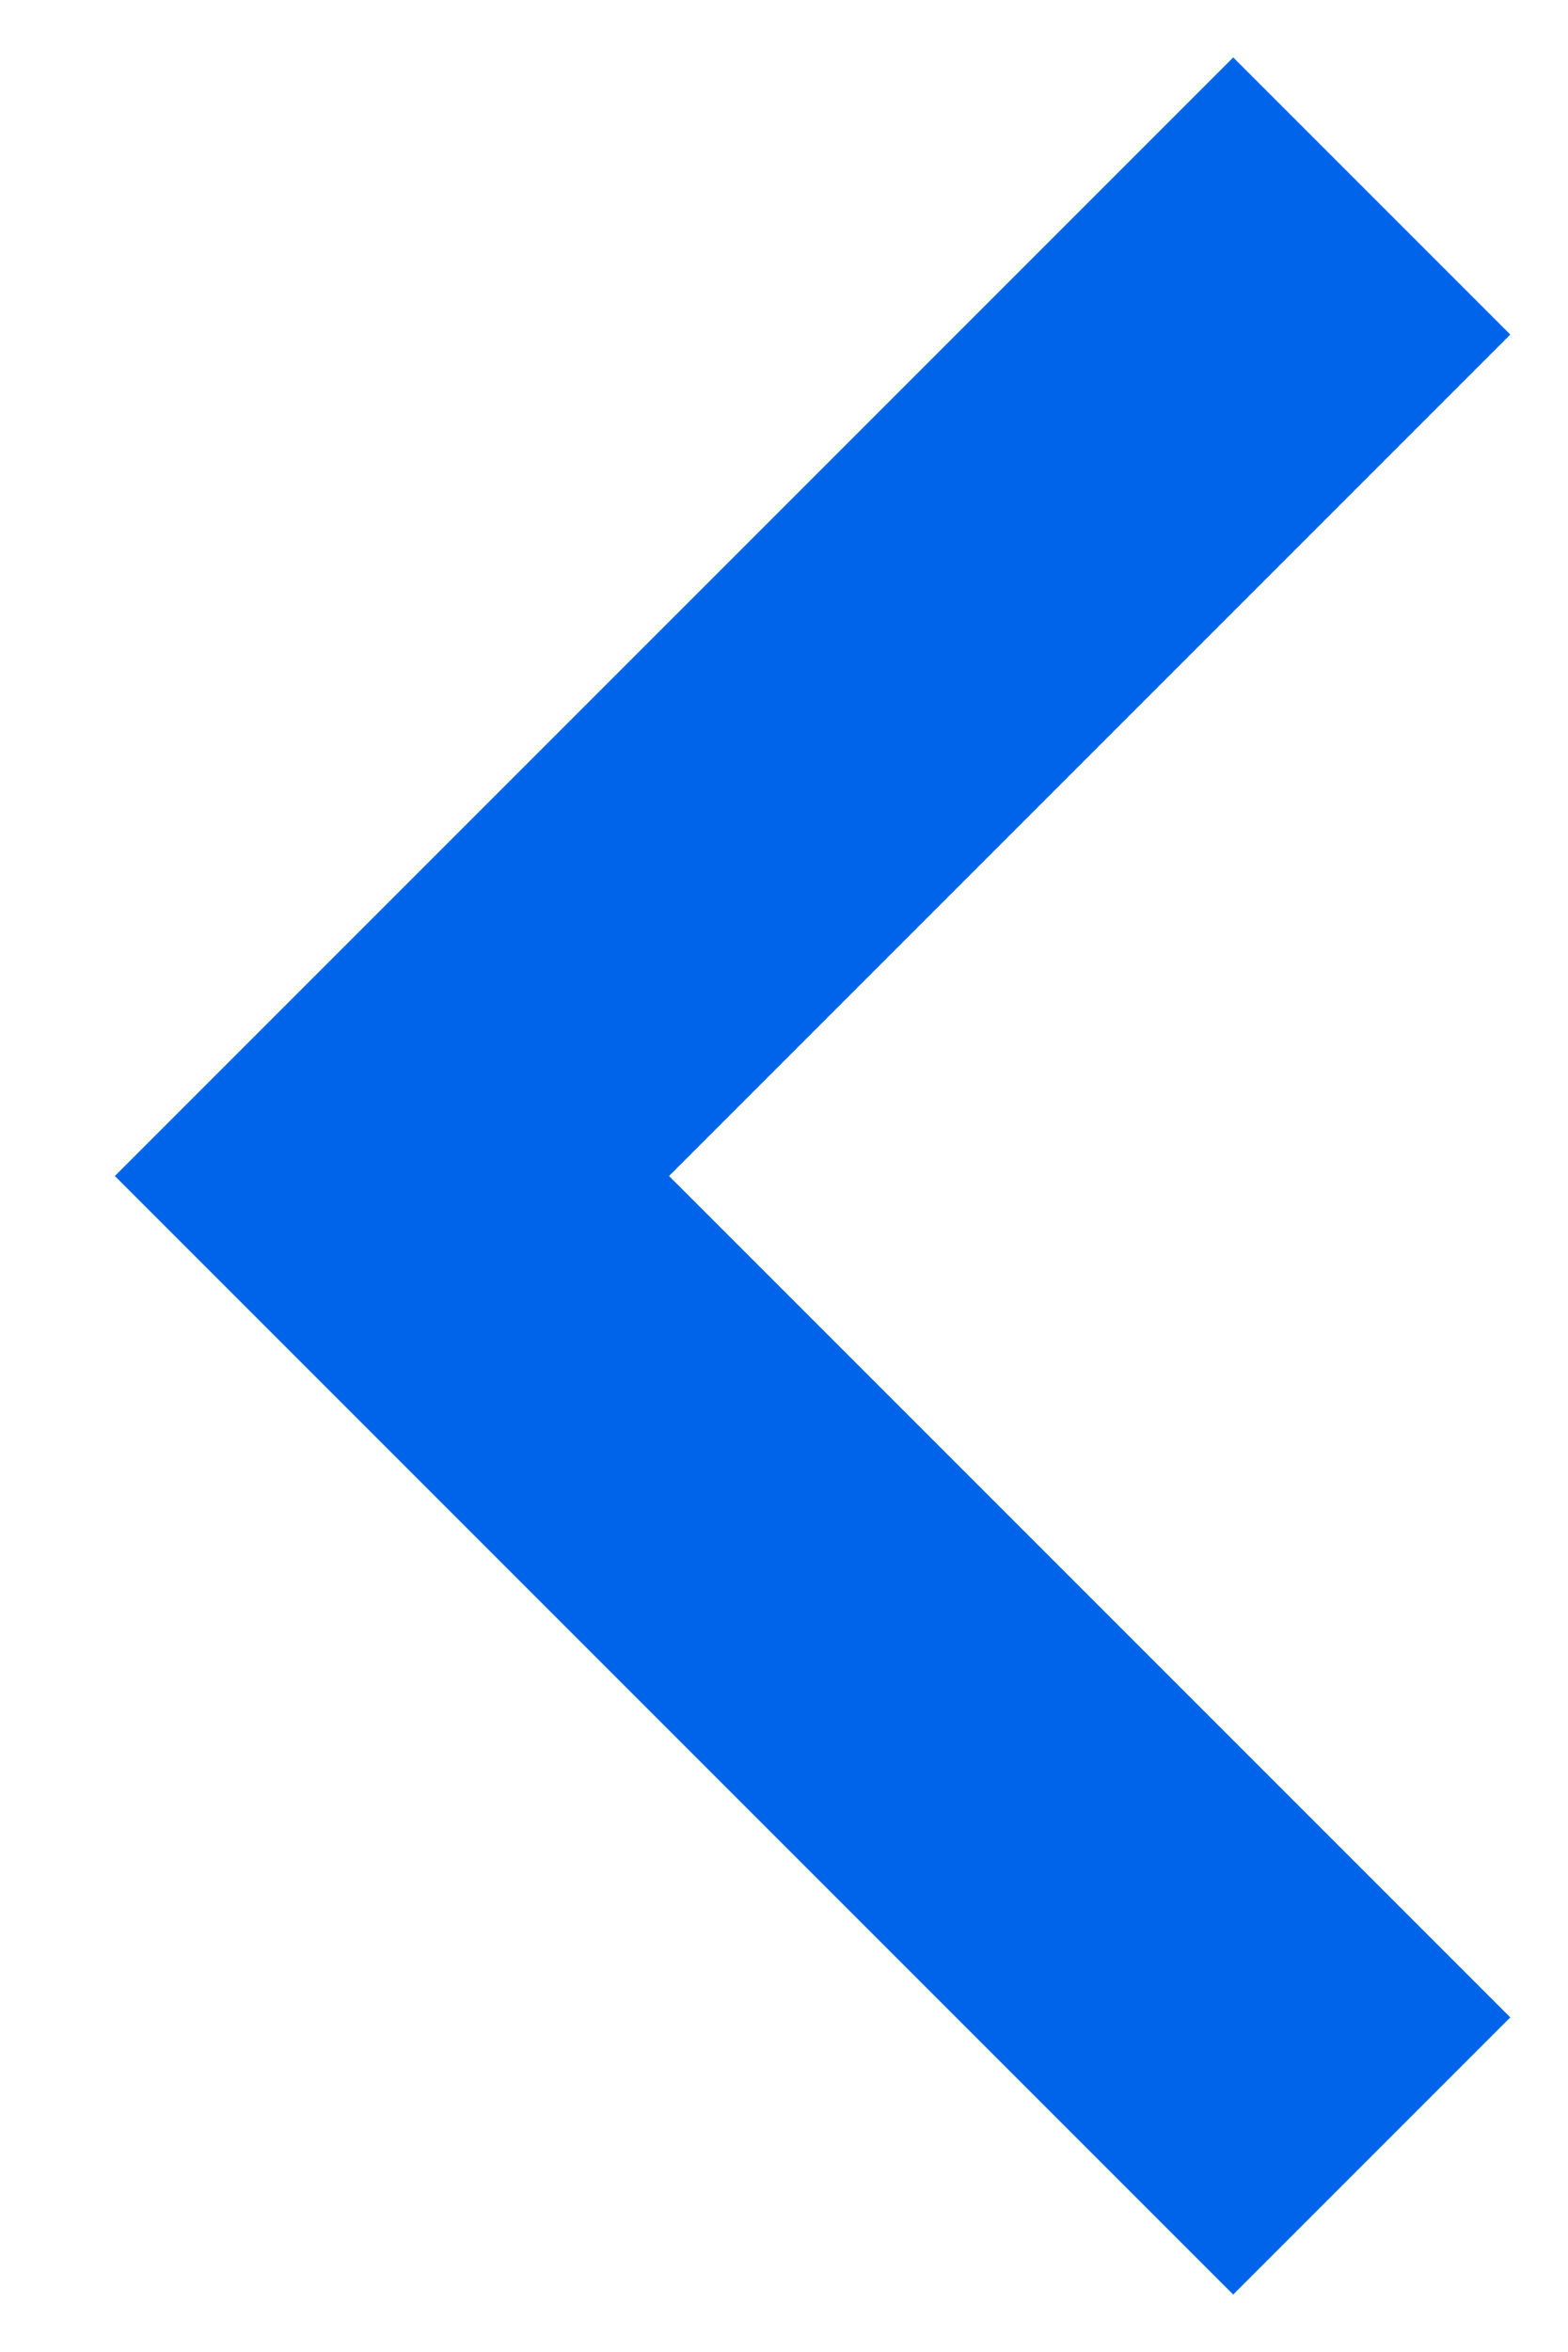
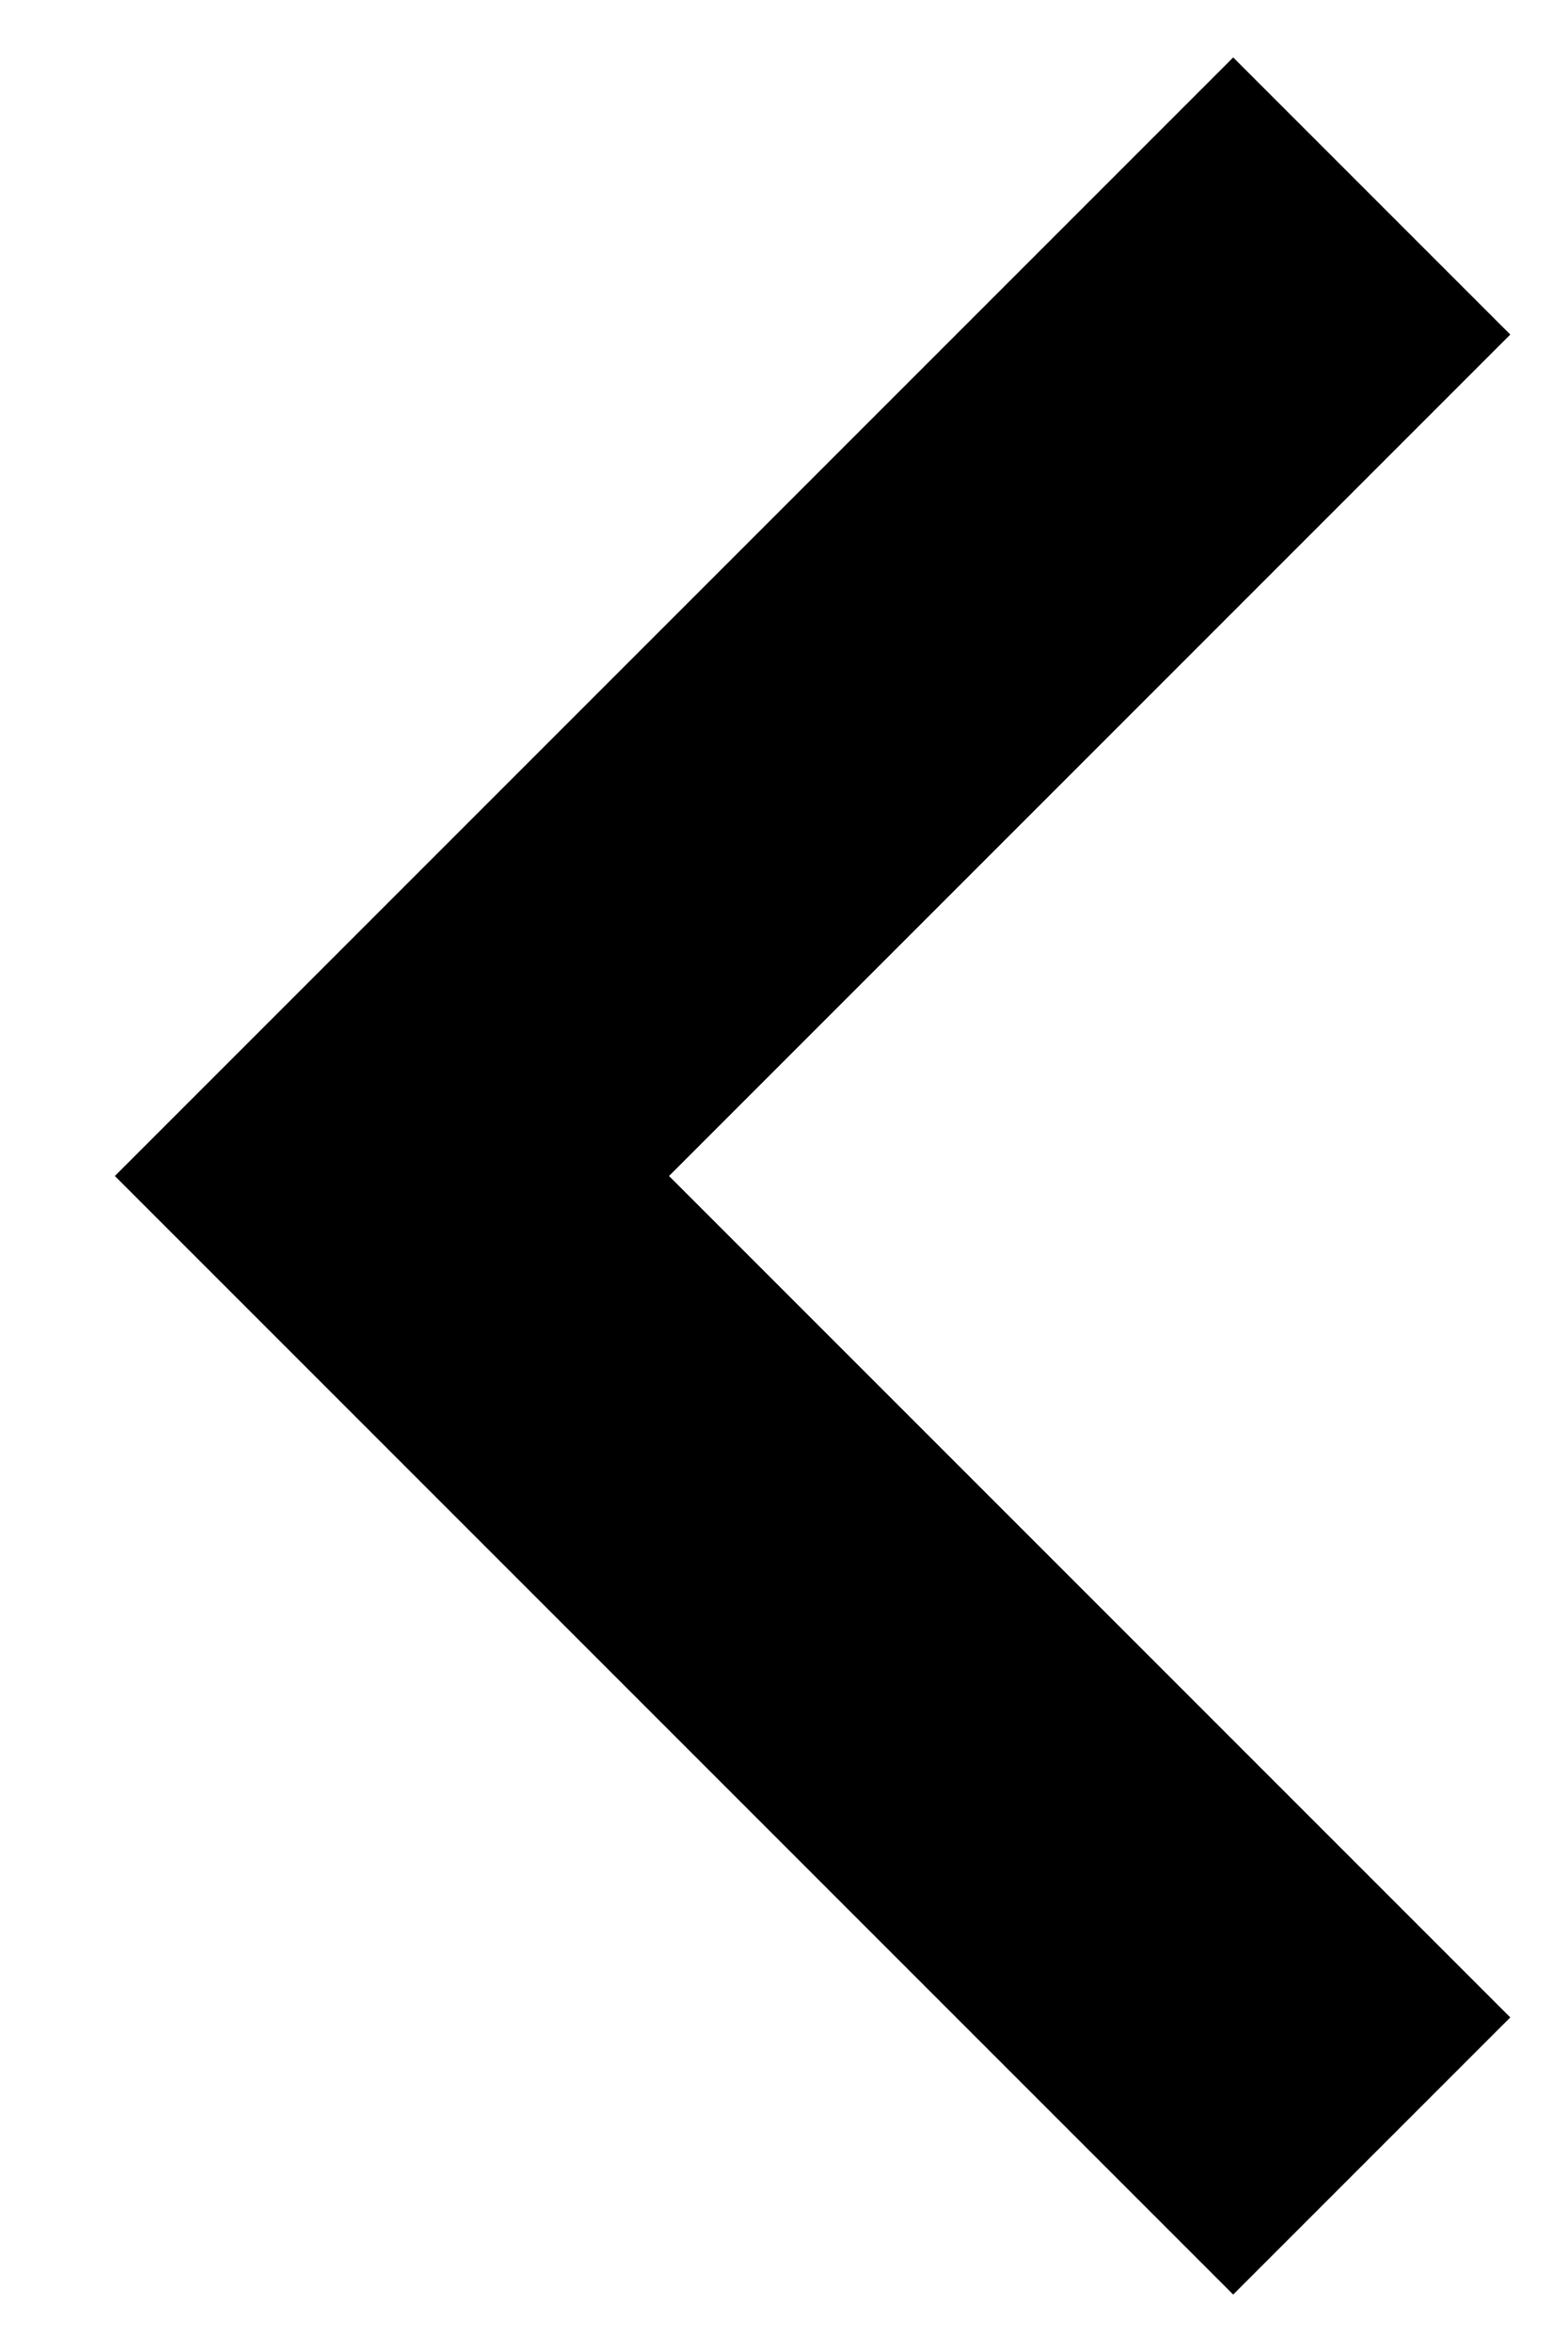
- <svg xmlns="http://www.w3.org/2000/svg" width="8" height="12" viewBox="0 0 8 12" fill="none">
-   <path fill-rule="evenodd" clip-rule="evenodd" d="M3.414 6L7.707 1.707L6.293 0.293L0.586 6L6.293 11.707L7.707 10.293L3.414 6Z" fill="#0064EB" />
+ <svg xmlns="http://www.w3.org/2000/svg" viewBox="0 0 8 12">
+   <path fill-rule="evenodd" clip-rule="evenodd" d="M3.414 6L7.707 1.707L6.293 0.293L0.586 6L6.293 11.707L7.707 10.293L3.414 6Z" stroke-width="0.2" />
</svg>
